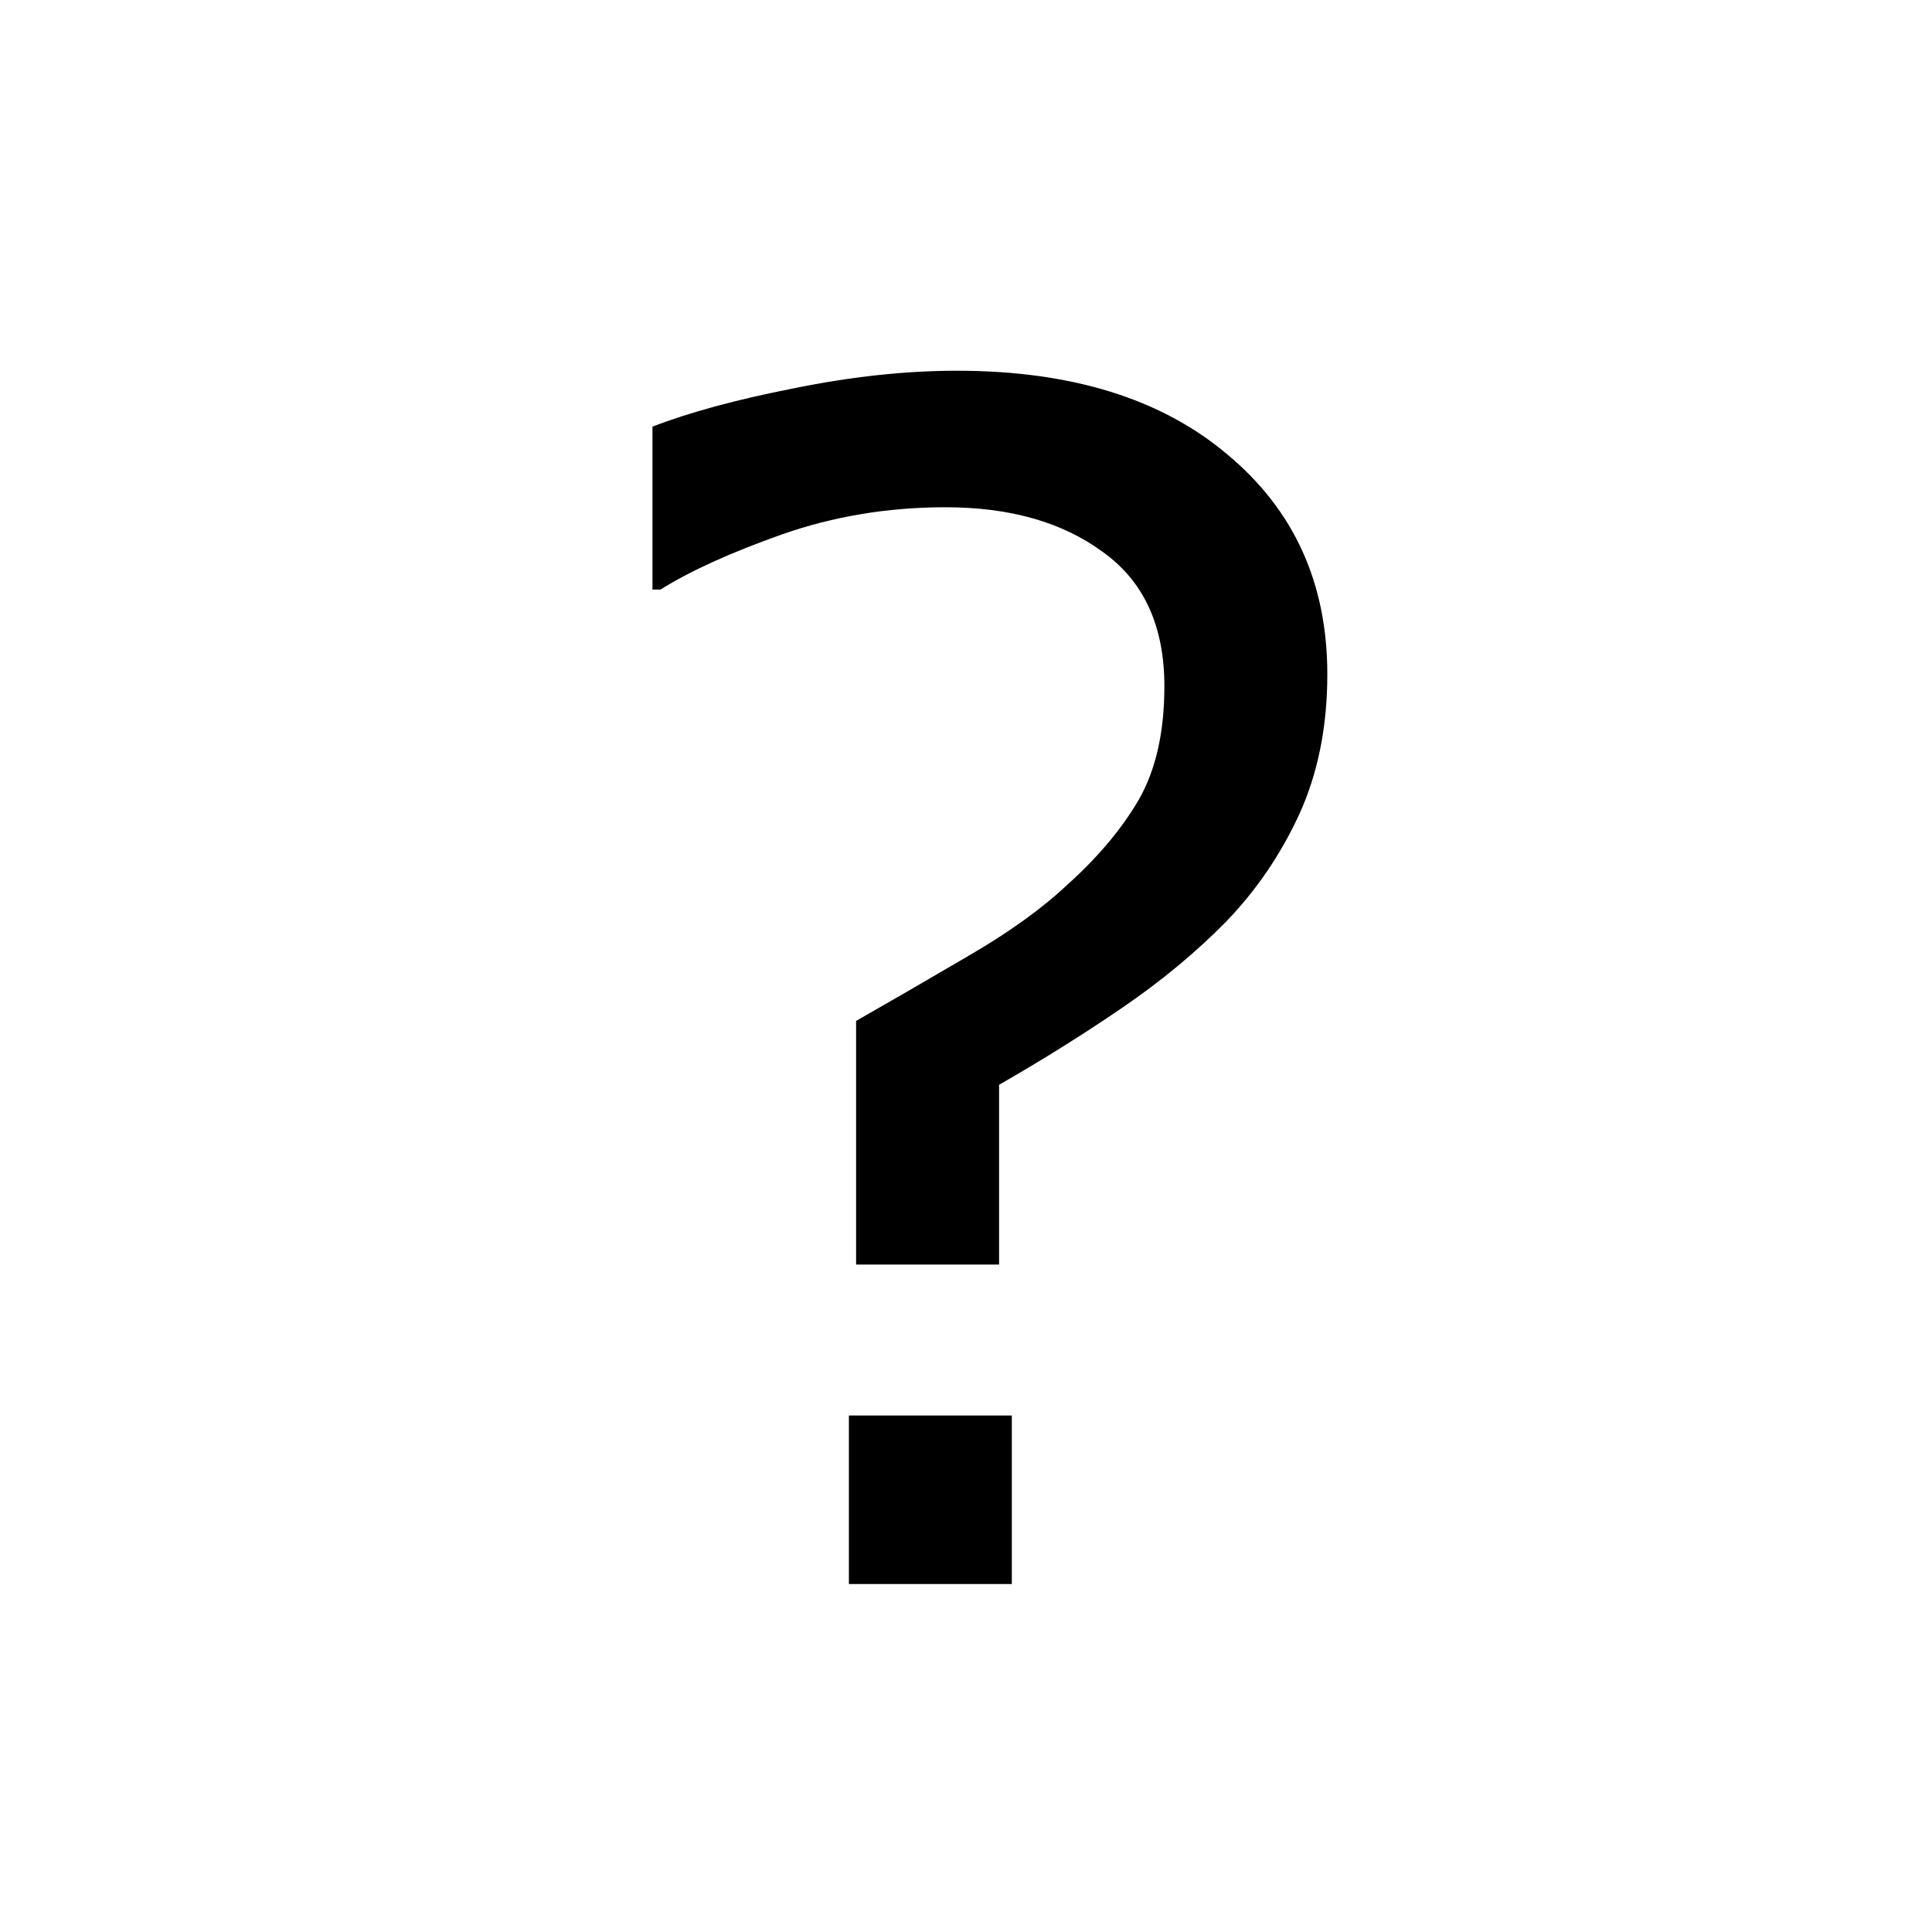
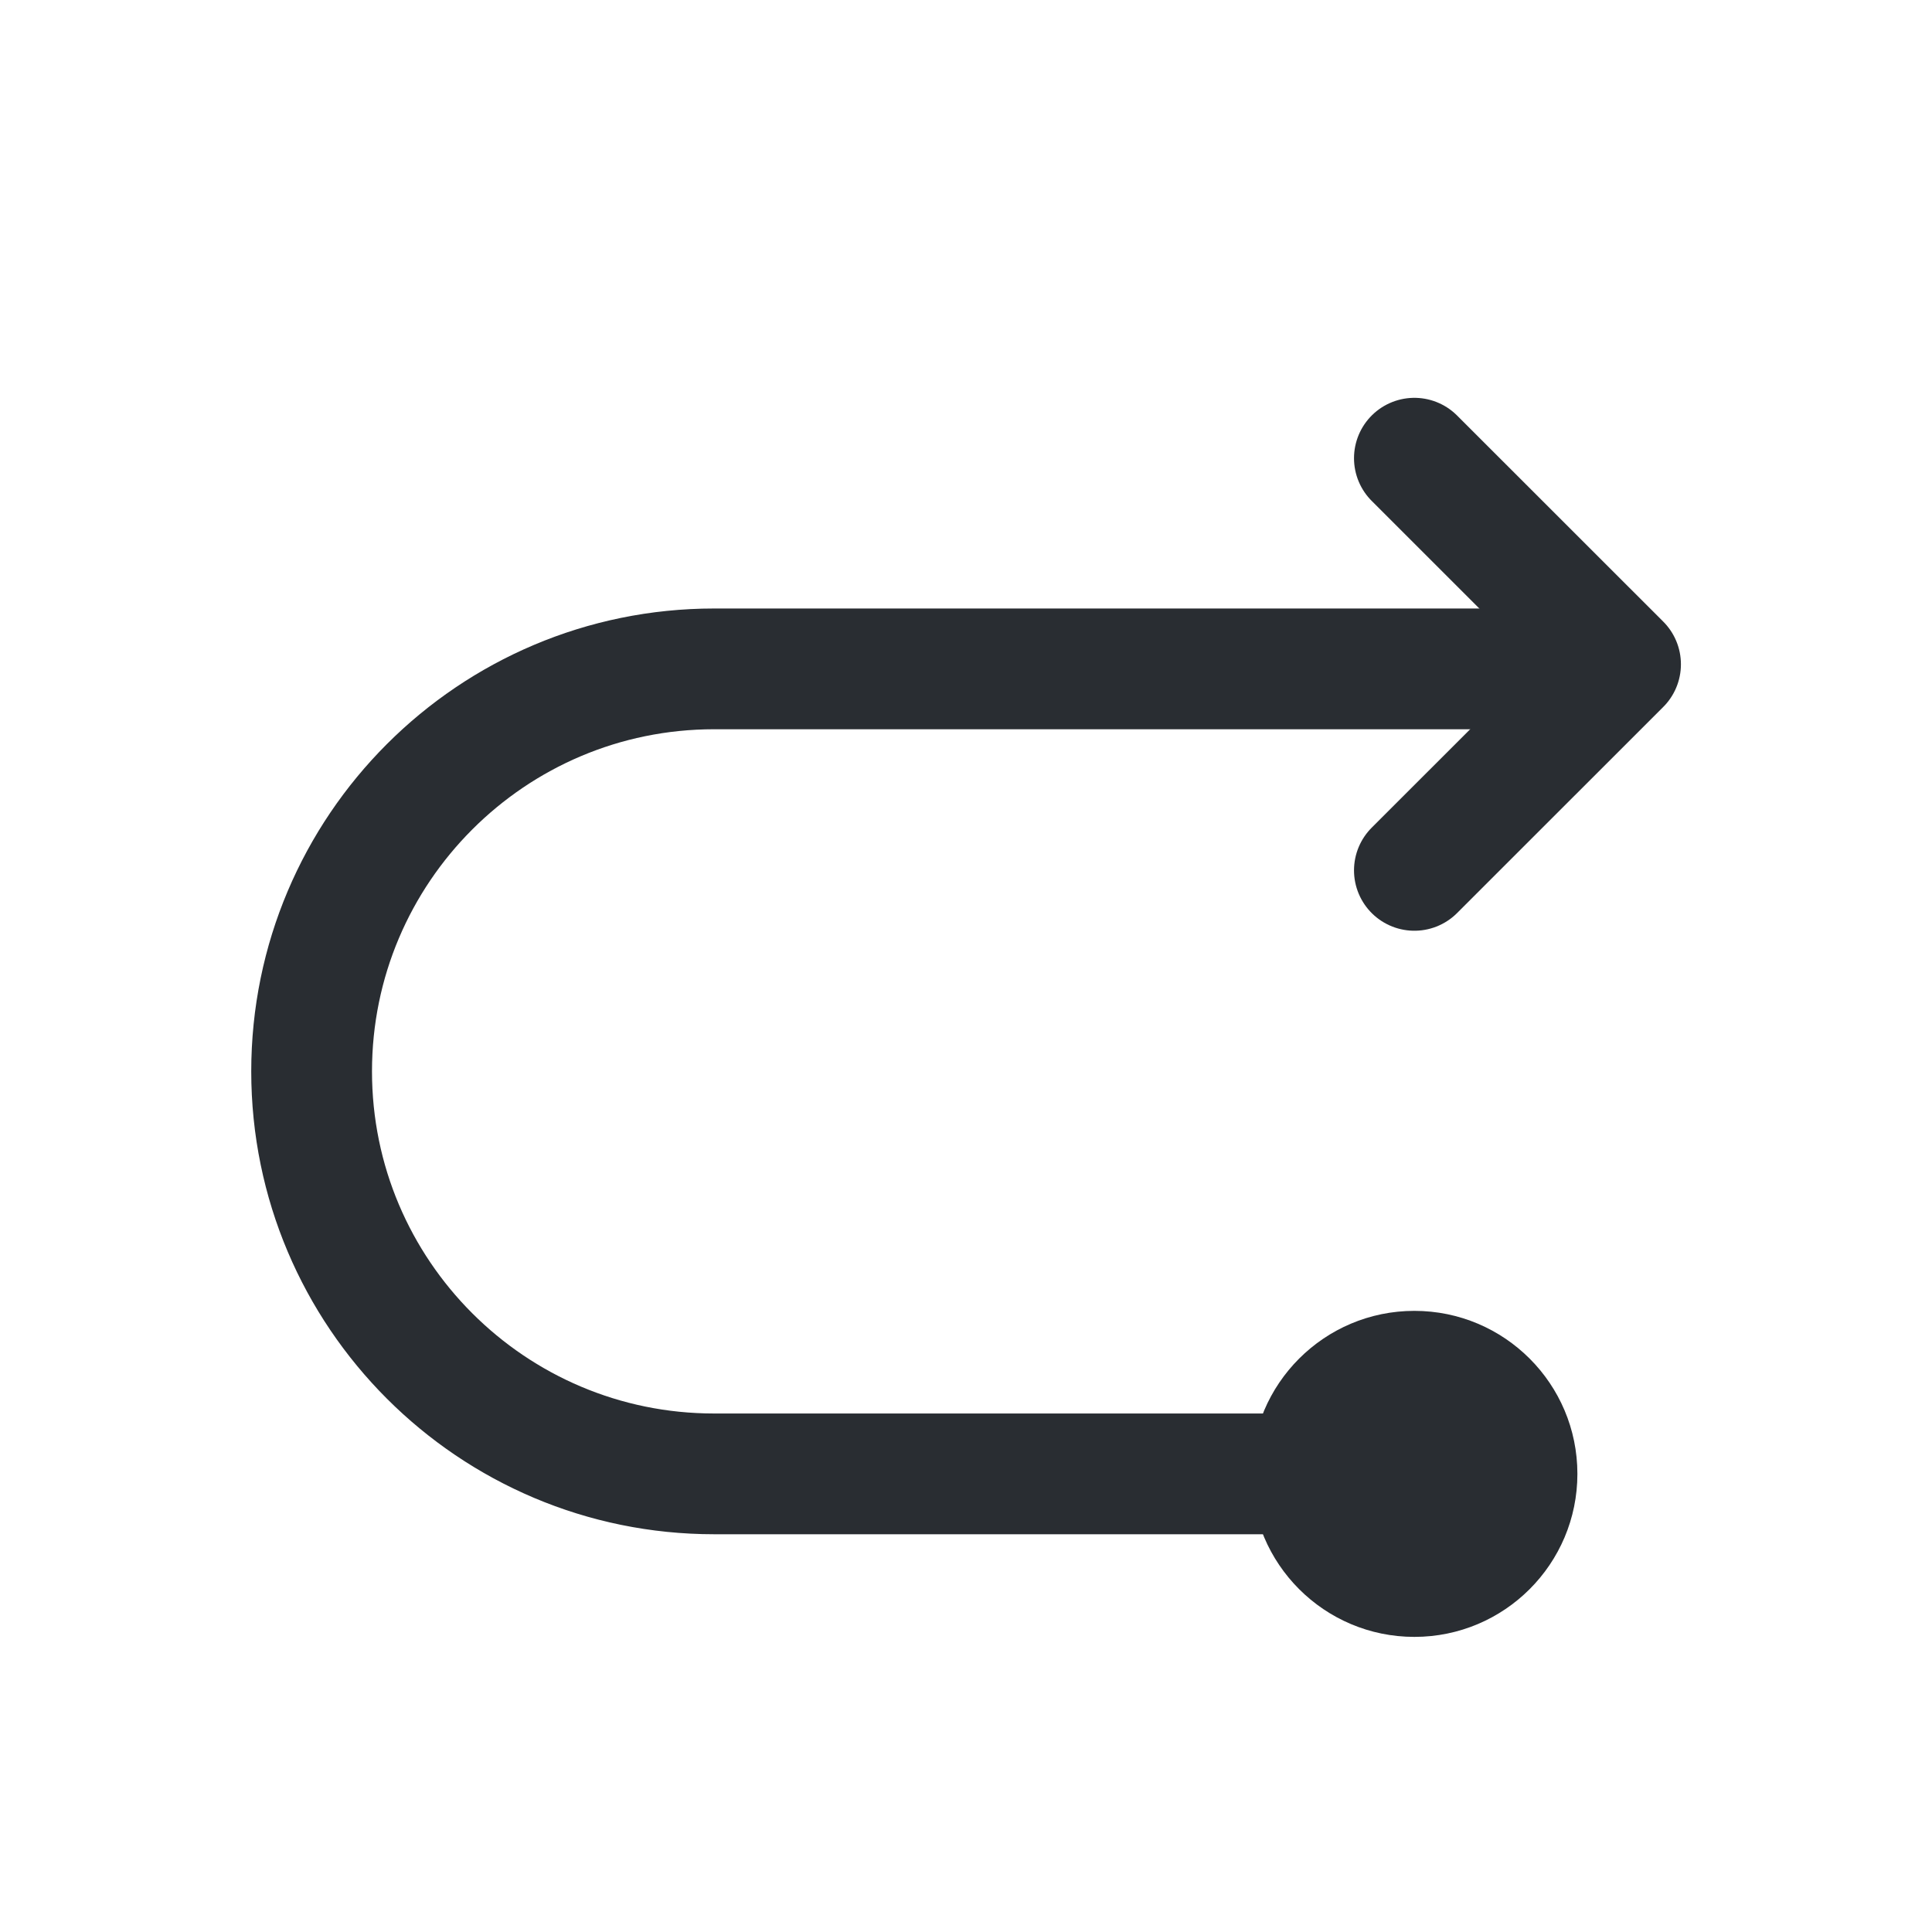
- <svg xmlns="http://www.w3.org/2000/svg" width="30mm" height="30mm" viewBox="0 0 30 30" version="1.1" id="svg5291">
-   <defs id="defs5285">
-     </defs>
-   <g id="layer1" transform="translate(0,-267)">
-     <flowRoot xml:space="preserve" id="flowRoot5913" style="font-style:normal;font-weight:normal;font-size:40px;line-height:1.25;font-family:sans-serif;letter-spacing:0px;word-spacing:0px;fill:#000000;fill-opacity:1;stroke:none">
-       <flowRegion id="flowRegion5915">
-         <rect id="rect5917" width="129.224" height="91.747" x="-13.789" y="-33.516" />
-       </flowRegion>
-       <flowPara id="flowPara5919" />
-     </flowRoot>
-     <g aria-label="?" style="font-style:normal;font-variant:normal;font-weight:normal;font-stretch:normal;font-size:25.4px;line-height:1.25;font-family:sans-serif;-inkscape-font-specification:sans-serif;letter-spacing:0px;word-spacing:0px;fill:#000000;fill-opacity:1;stroke:none;stroke-width:0.265" id="text849" transform="translate(-4.7625,-4.233333)">
-       <path d="m 25.373,281.704 q 0,1.215 -0.434,2.17 -0.434,0.943 -1.141,1.674 -0.695,0.707 -1.6,1.327 -0.905,0.62 -1.922,1.203 v 2.791 h -2.22 v -3.783 q 0.806,-0.459 1.736,-1.005 0.943,-0.546 1.538,-1.104 0.719,-0.645 1.116,-1.327 0.397,-0.695 0.397,-1.761 0,-1.401 -0.955,-2.084 -0.943,-0.695 -2.443,-0.695 -1.339,0 -2.542,0.422 -1.191,0.422 -1.885,0.856 h -0.124 v -2.53 q 0.868,-0.335 2.195,-0.595 1.339,-0.273 2.53,-0.273 2.667,0 4.204,1.302 1.55,1.29 1.55,3.411 z m -4.899,14.126 H 17.944 v -2.617 h 2.53 z" style="stroke-width:0.265" id="path851" />
-     </g>
-   </g>
+ <svg xmlns="http://www.w3.org/2000/svg" version="1.1" id="Vrstva_1" x="0px" y="0px" width="24px" height="24px" viewBox="0 0 24 24" enable-background="new 0 0 24 24" xml:space="preserve">
+   <path fill="none" stroke="#292D32" stroke-width="1.5" stroke-linecap="round" stroke-linejoin="round" d="M16.871,18.309h-8  c-2.76,0-5-2.24-5-5s2.24-5,5-5h11" />
+   <path fill="none" stroke="#292D32" stroke-width="1.5" stroke-linecap="round" stroke-linejoin="round" d="M17.57,10.812l2.561-2.56  l-2.561-2.56" />
+   <circle fill="#292D32" cx="17.57" cy="18.309" r="2.025" />
</svg>
